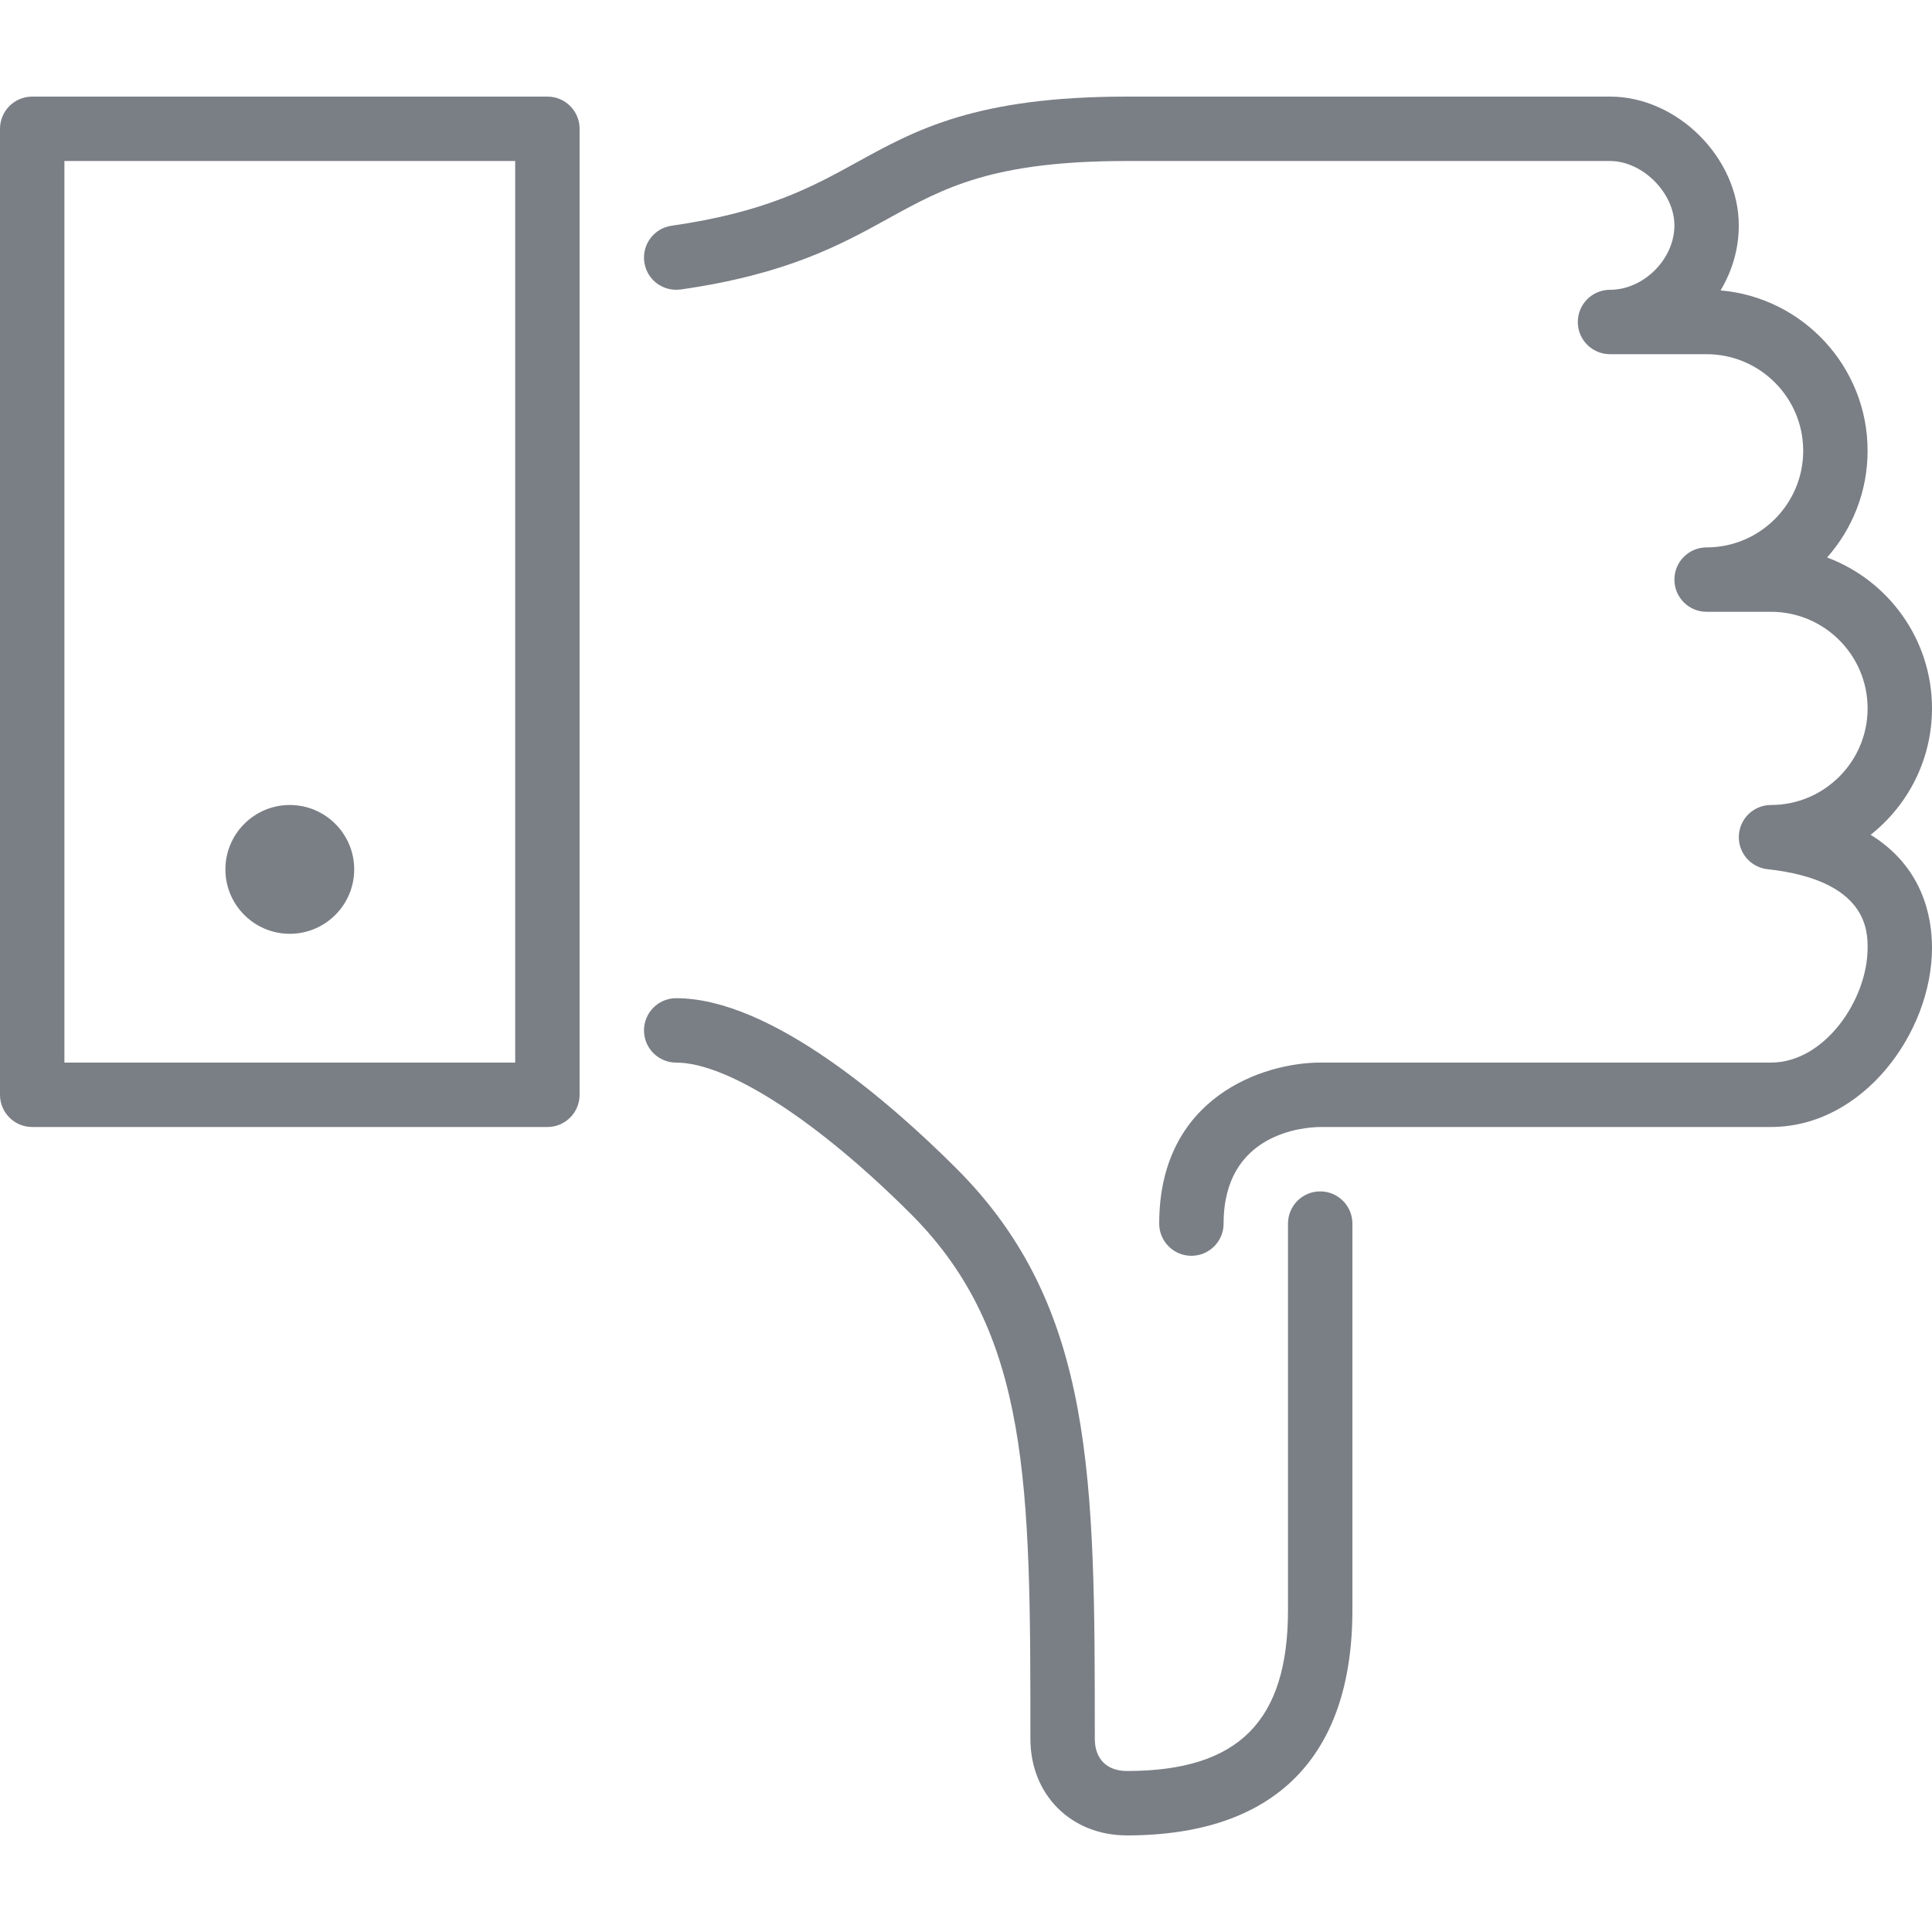
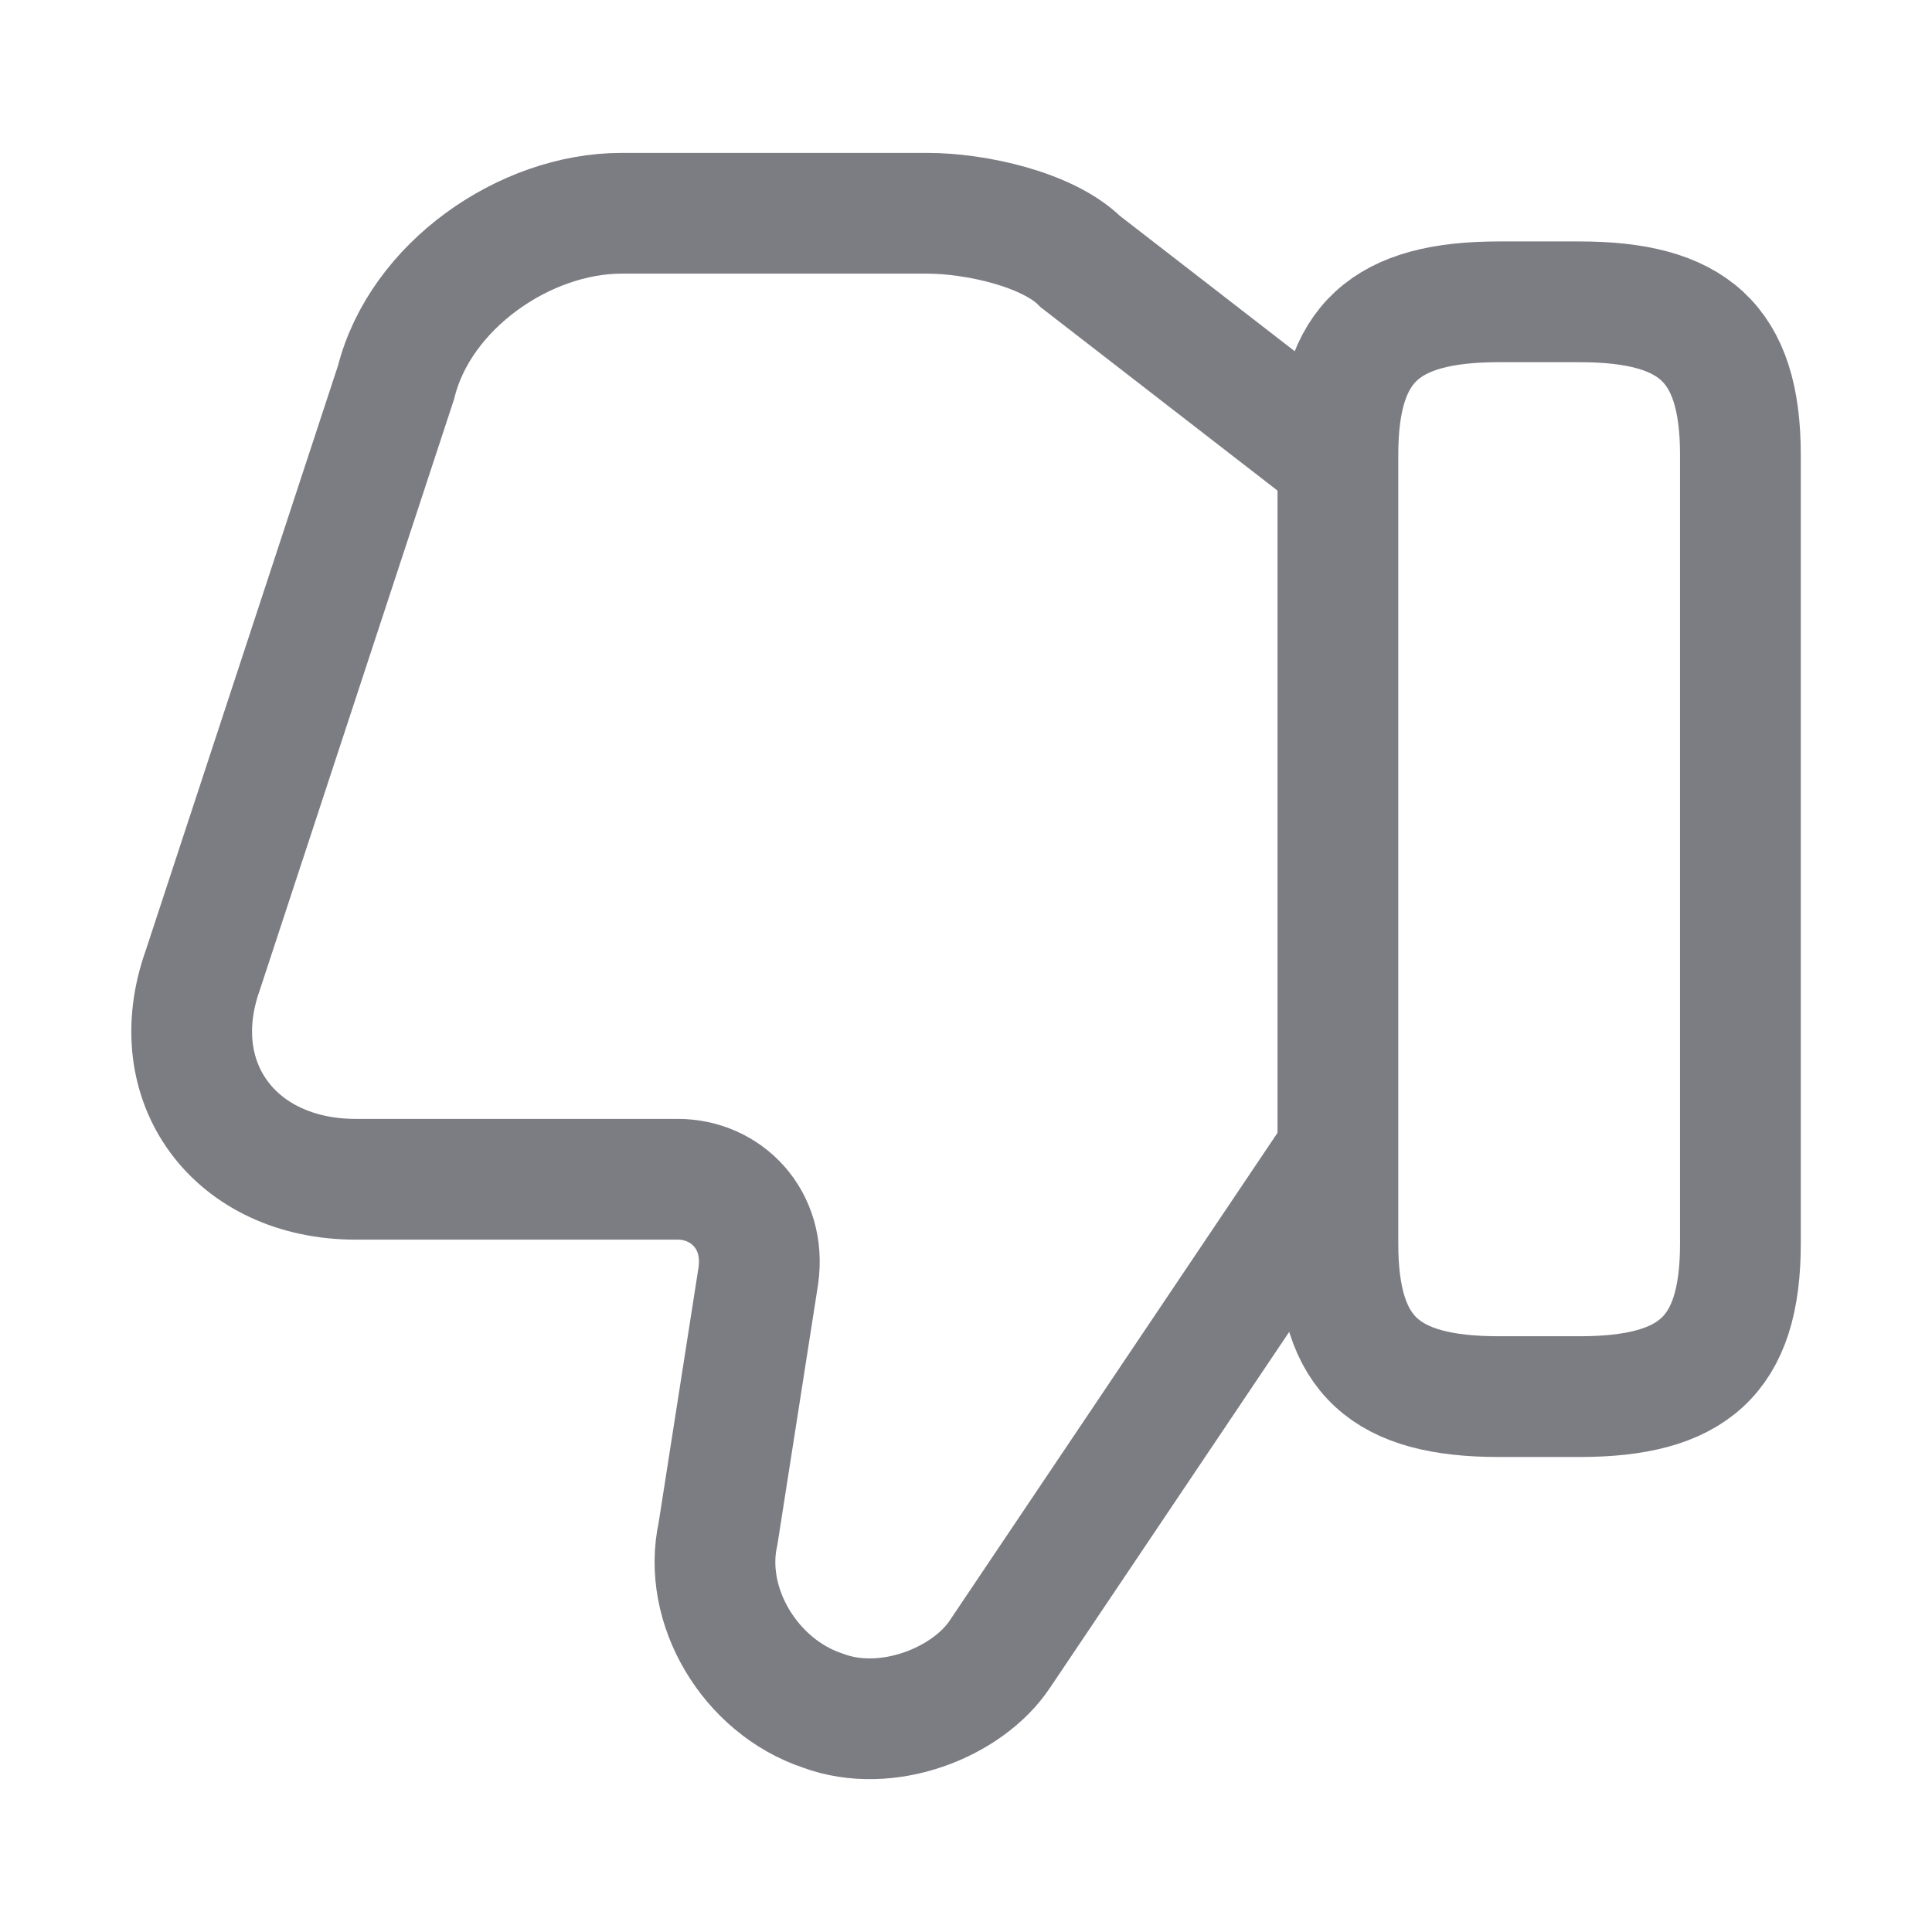
- <svg xmlns="http://www.w3.org/2000/svg" fill="#7A7E85" height="18" width="18" version="1.1" id="Layer_1" viewBox="0 0 512 512" xml:space="preserve">
-   <g>
-     <g>
-       <g>
-         <path d="M76.8,247.467c9.412,0,17.067-7.654,17.067-17.067c0-9.412-7.654-17.067-17.067-17.067     c-9.412,0-17.067,7.654-17.067,17.067C59.733,239.812,67.388,247.467,76.8,247.467z" />
-         <path d="M495.736,221.227C505.634,213.41,512,201.301,512,187.733c0-18.295-11.58-33.946-27.802-39.996     c6.673-7.535,10.735-17.434,10.735-28.271c0-22.281-17.169-40.627-38.963-42.505c3.055-5.094,4.83-10.999,4.83-17.229     c0-17.86-16.265-34.133-34.133-34.133h-128c-40.021,0-56.03,8.832-71.526,17.374c-11.827,6.519-24.047,13.261-49.152,16.845     c-4.668,0.666-7.902,4.992-7.236,9.66c0.666,4.659,4.949,7.885,9.66,7.236c28.177-4.028,42.411-11.87,54.963-18.79     c14.848-8.183,27.665-15.258,63.292-15.258h128c8.619,0,17.067,8.456,17.067,17.067c0,8.934-8.132,17.067-17.067,17.067     c-4.719,0-8.533,3.823-8.533,8.533s3.814,8.533,8.533,8.533h25.6c14.114,0,25.6,11.486,25.6,25.6s-11.486,25.6-25.6,25.6     c-4.719,0-8.533,3.823-8.533,8.533c0,4.71,3.814,8.533,8.533,8.533h17.067c14.114,0,25.6,11.486,25.6,25.6     s-11.486,25.6-25.6,25.6c-4.531,0-8.277,3.541-8.516,8.064c-0.247,4.531,3.081,8.457,7.586,8.951     c26.53,2.91,26.53,16.418,26.53,20.847c0,13.773-11.418,30.404-25.6,30.404H349.867c-14.763,0-42.667,8.917-42.667,42.667     c0,4.71,3.814,8.533,8.533,8.533s8.533-3.823,8.533-8.533c0-24.09,21.367-25.549,25.6-25.6h119.467     c24.414,0,42.667-25.054,42.667-47.471C512,242.603,509.397,229.683,495.736,221.227z" />
-         <path d="M349.867,315.733c-4.719,0-8.533,3.823-8.533,8.533v102.4c0,29.508-13.158,42.667-42.667,42.667     c-5.342,0-8.533-3.192-8.533-8.533c0-68.932,0-114.466-36.634-151.1c-16.87-16.87-48.947-45.167-74.3-45.167     c-4.719,0-8.533,3.823-8.533,8.533s3.814,8.533,8.533,8.533c13.611,0,37.461,15.394,62.234,40.166     c31.633,31.633,31.633,72.055,31.633,139.034c0,14.831,10.769,25.6,25.6,25.6c39.074,0,59.733-20.651,59.733-59.733v-102.4     C358.4,319.556,354.586,315.733,349.867,315.733z" />
-         <path d="M145.067,25.6H8.533C3.814,25.6,0,29.423,0,34.133v256c0,4.71,3.814,8.533,8.533,8.533h136.533     c4.719,0,8.533-3.823,8.533-8.533v-256C153.6,29.423,149.786,25.6,145.067,25.6z M136.533,281.6H17.067V42.667h119.467V281.6z" />
-       </g>
-     </g>
-   </g>
+ <svg xmlns="http://www.w3.org/2000/svg" width="18" height="18" viewBox="0 0 18 18" fill="none">
+   <path d="M12.39 4.237L10.065 2.437C9.765 2.137 9.09 1.987 8.64 1.987H5.79C4.89 1.987 3.915 2.662 3.69 3.562L1.89 9.037C1.515 10.087 2.19 10.987 3.315 10.987H6.315C6.765 10.987 7.14 11.362 7.065 11.887L6.69 14.287C6.54 14.962 6.99 15.712 7.665 15.937C8.265 16.162 9.015 15.862 9.315 15.412L12.39 10.837" stroke="#7C7C83" style="stroke:#7C7C83;stroke:color(display-p3 0.486 0.486 0.513);stroke-opacity:1;" stroke-width="1.125" stroke-miterlimit="10" />
+   <path d="M16.215 4.237V11.588C16.215 12.637 15.765 13.012 14.715 13.012H13.965C12.915 13.012 12.465 12.637 12.465 11.588V4.237C12.465 3.188 12.915 2.812 13.965 2.812H14.715C15.765 2.812 16.215 3.188 16.215 4.237Z" stroke="#7C7C83" style="stroke:#7C7C83;stroke:color(display-p3 0.486 0.486 0.513);stroke-opacity:1;" stroke-width="1.125" stroke-linecap="round" stroke-linejoin="round" />
</svg>
